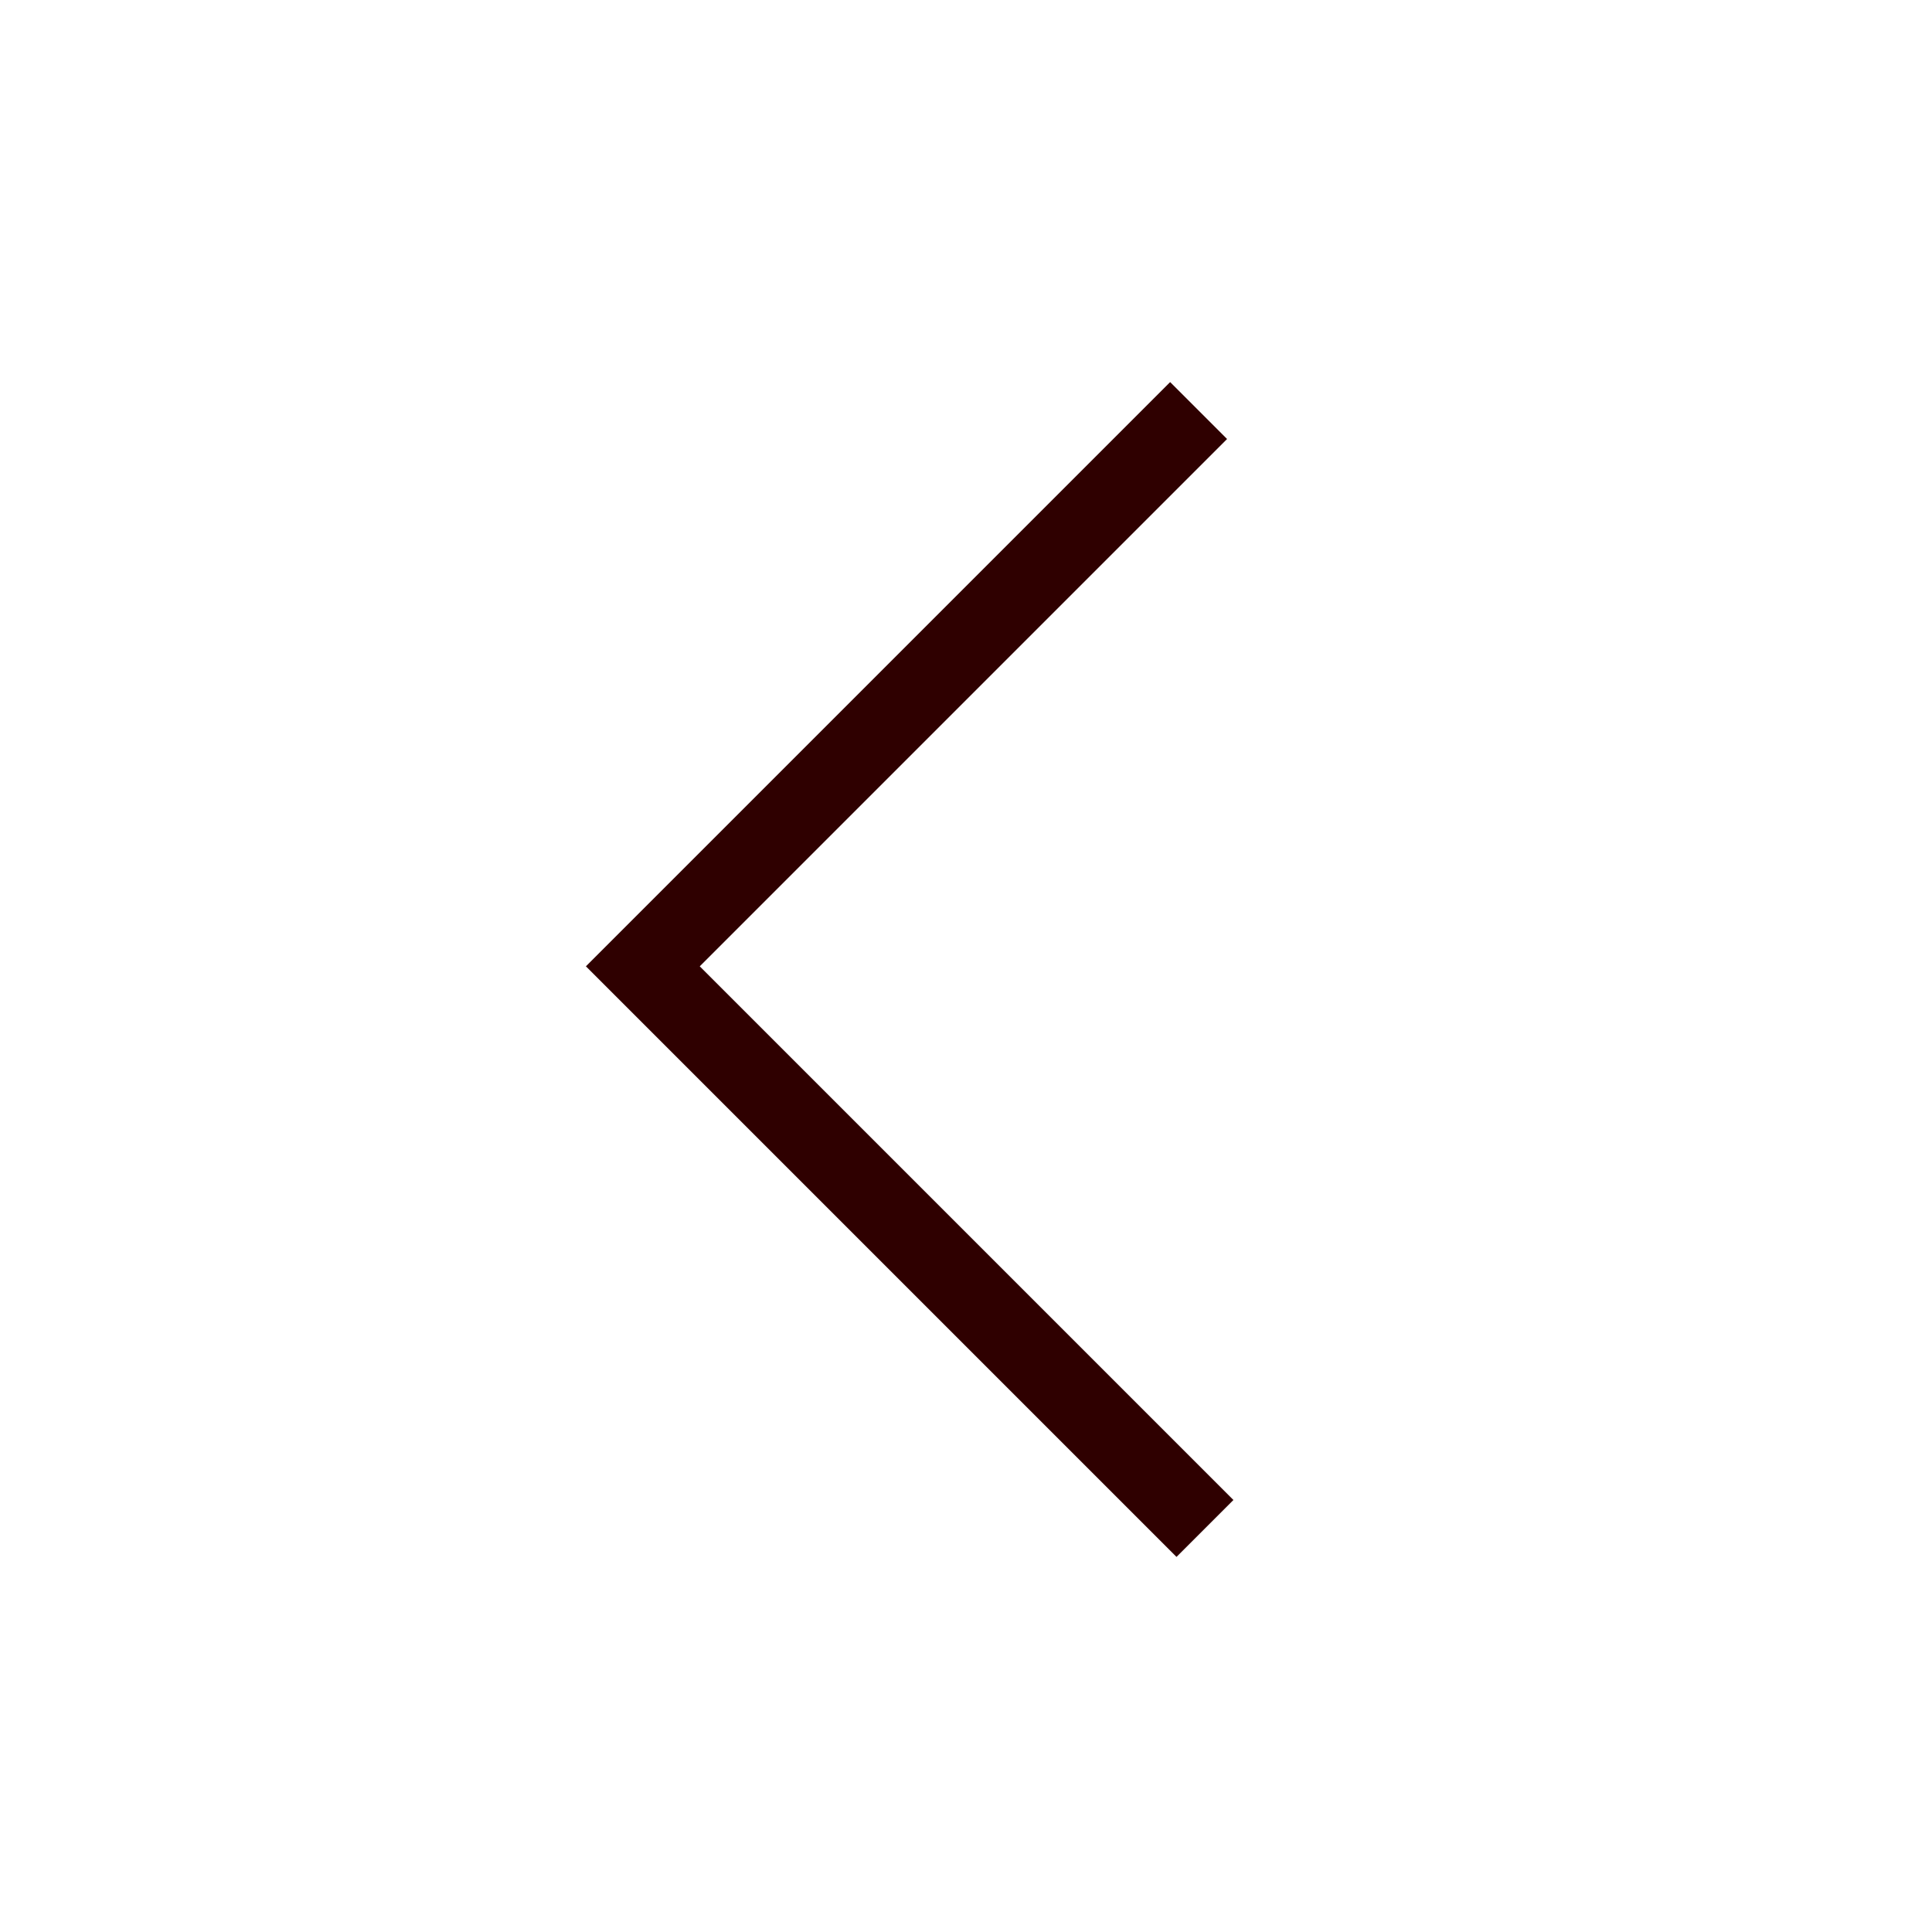
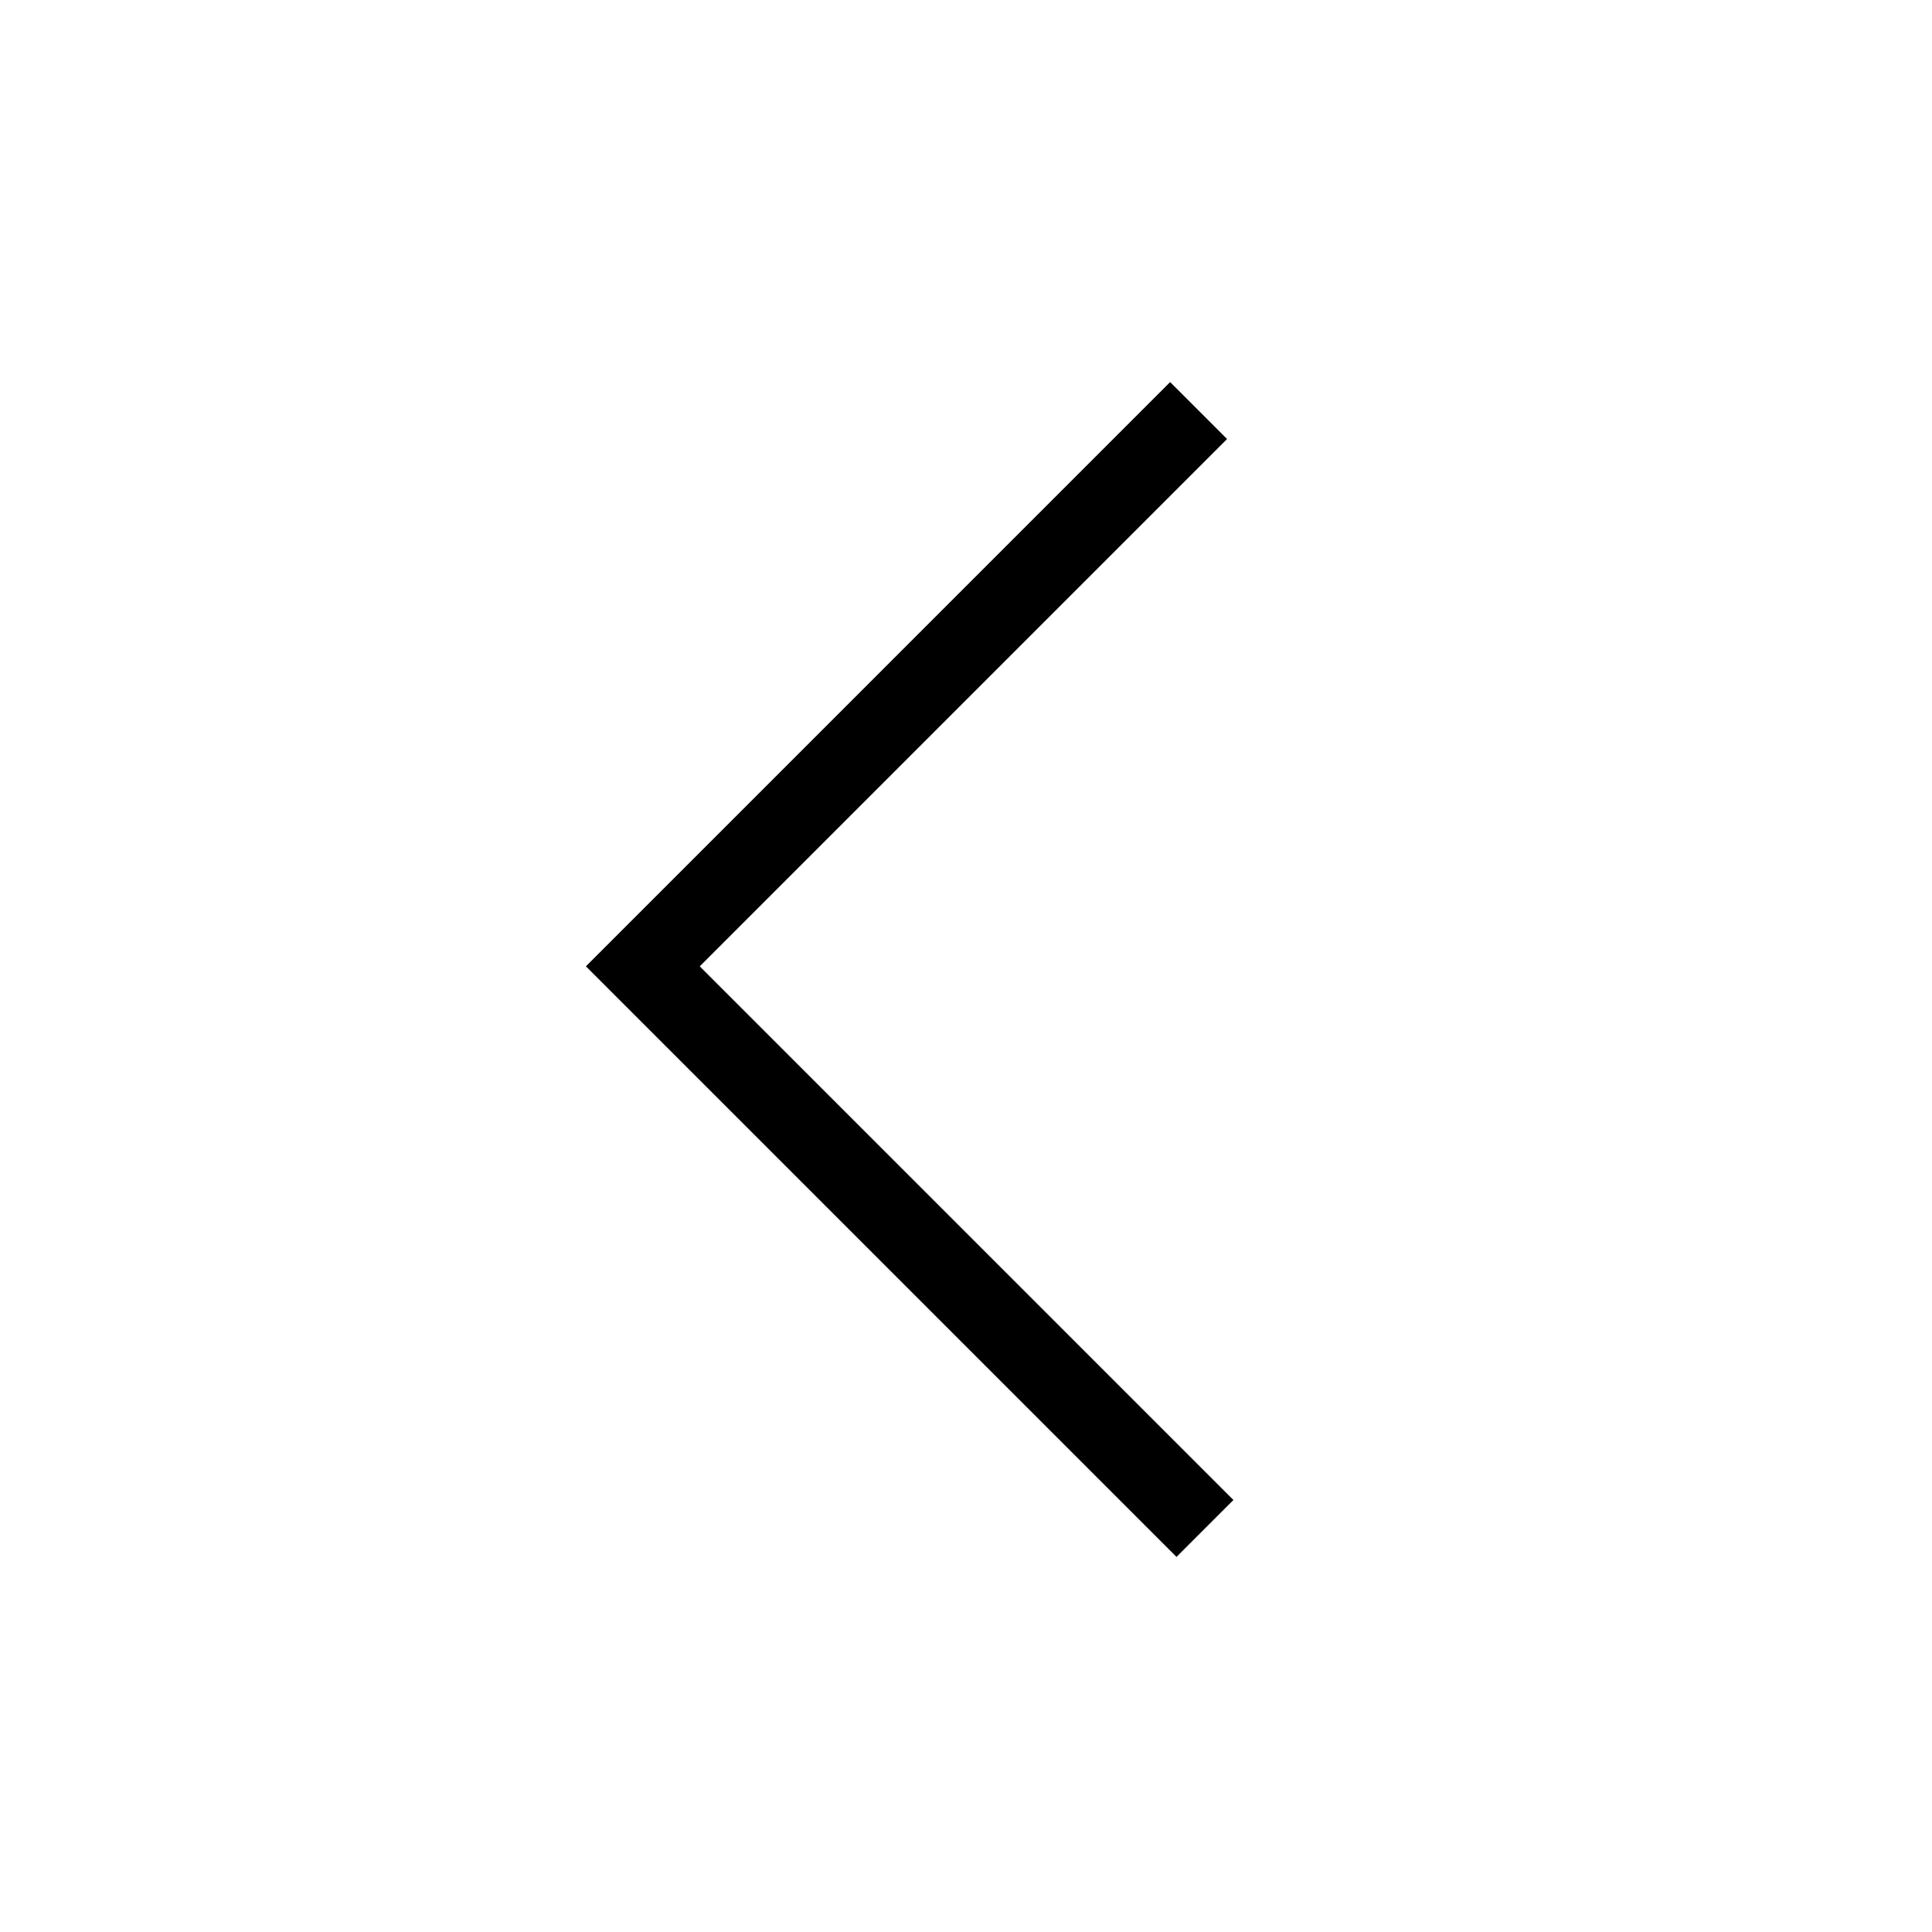
<svg xmlns="http://www.w3.org/2000/svg" width="48" height="48" viewBox="0 0 48 48" version="1.1" id="svg1" xml:space="preserve">
  <defs id="defs1" />
  <g id="LightThemeEnabledLayer" style="display:inline">
-     <path style="fill:none;stroke:#2f0000;stroke-width:2;stroke-linecap:butt;stroke-linejoin:miter;stroke-dasharray:none;stroke-opacity:1" d="M 29.779,10.2 15.971,24.008 29.937,37.974" id="path2" />
+     <path style="fill:none;stroke:#000000;stroke-width:2;stroke-linecap:butt;stroke-linejoin:miter;stroke-dasharray:none;stroke-opacity:1" d="M 29.779,10.2 15.971,24.008 29.937,37.974" id="path2" />
  </g>
</svg>
